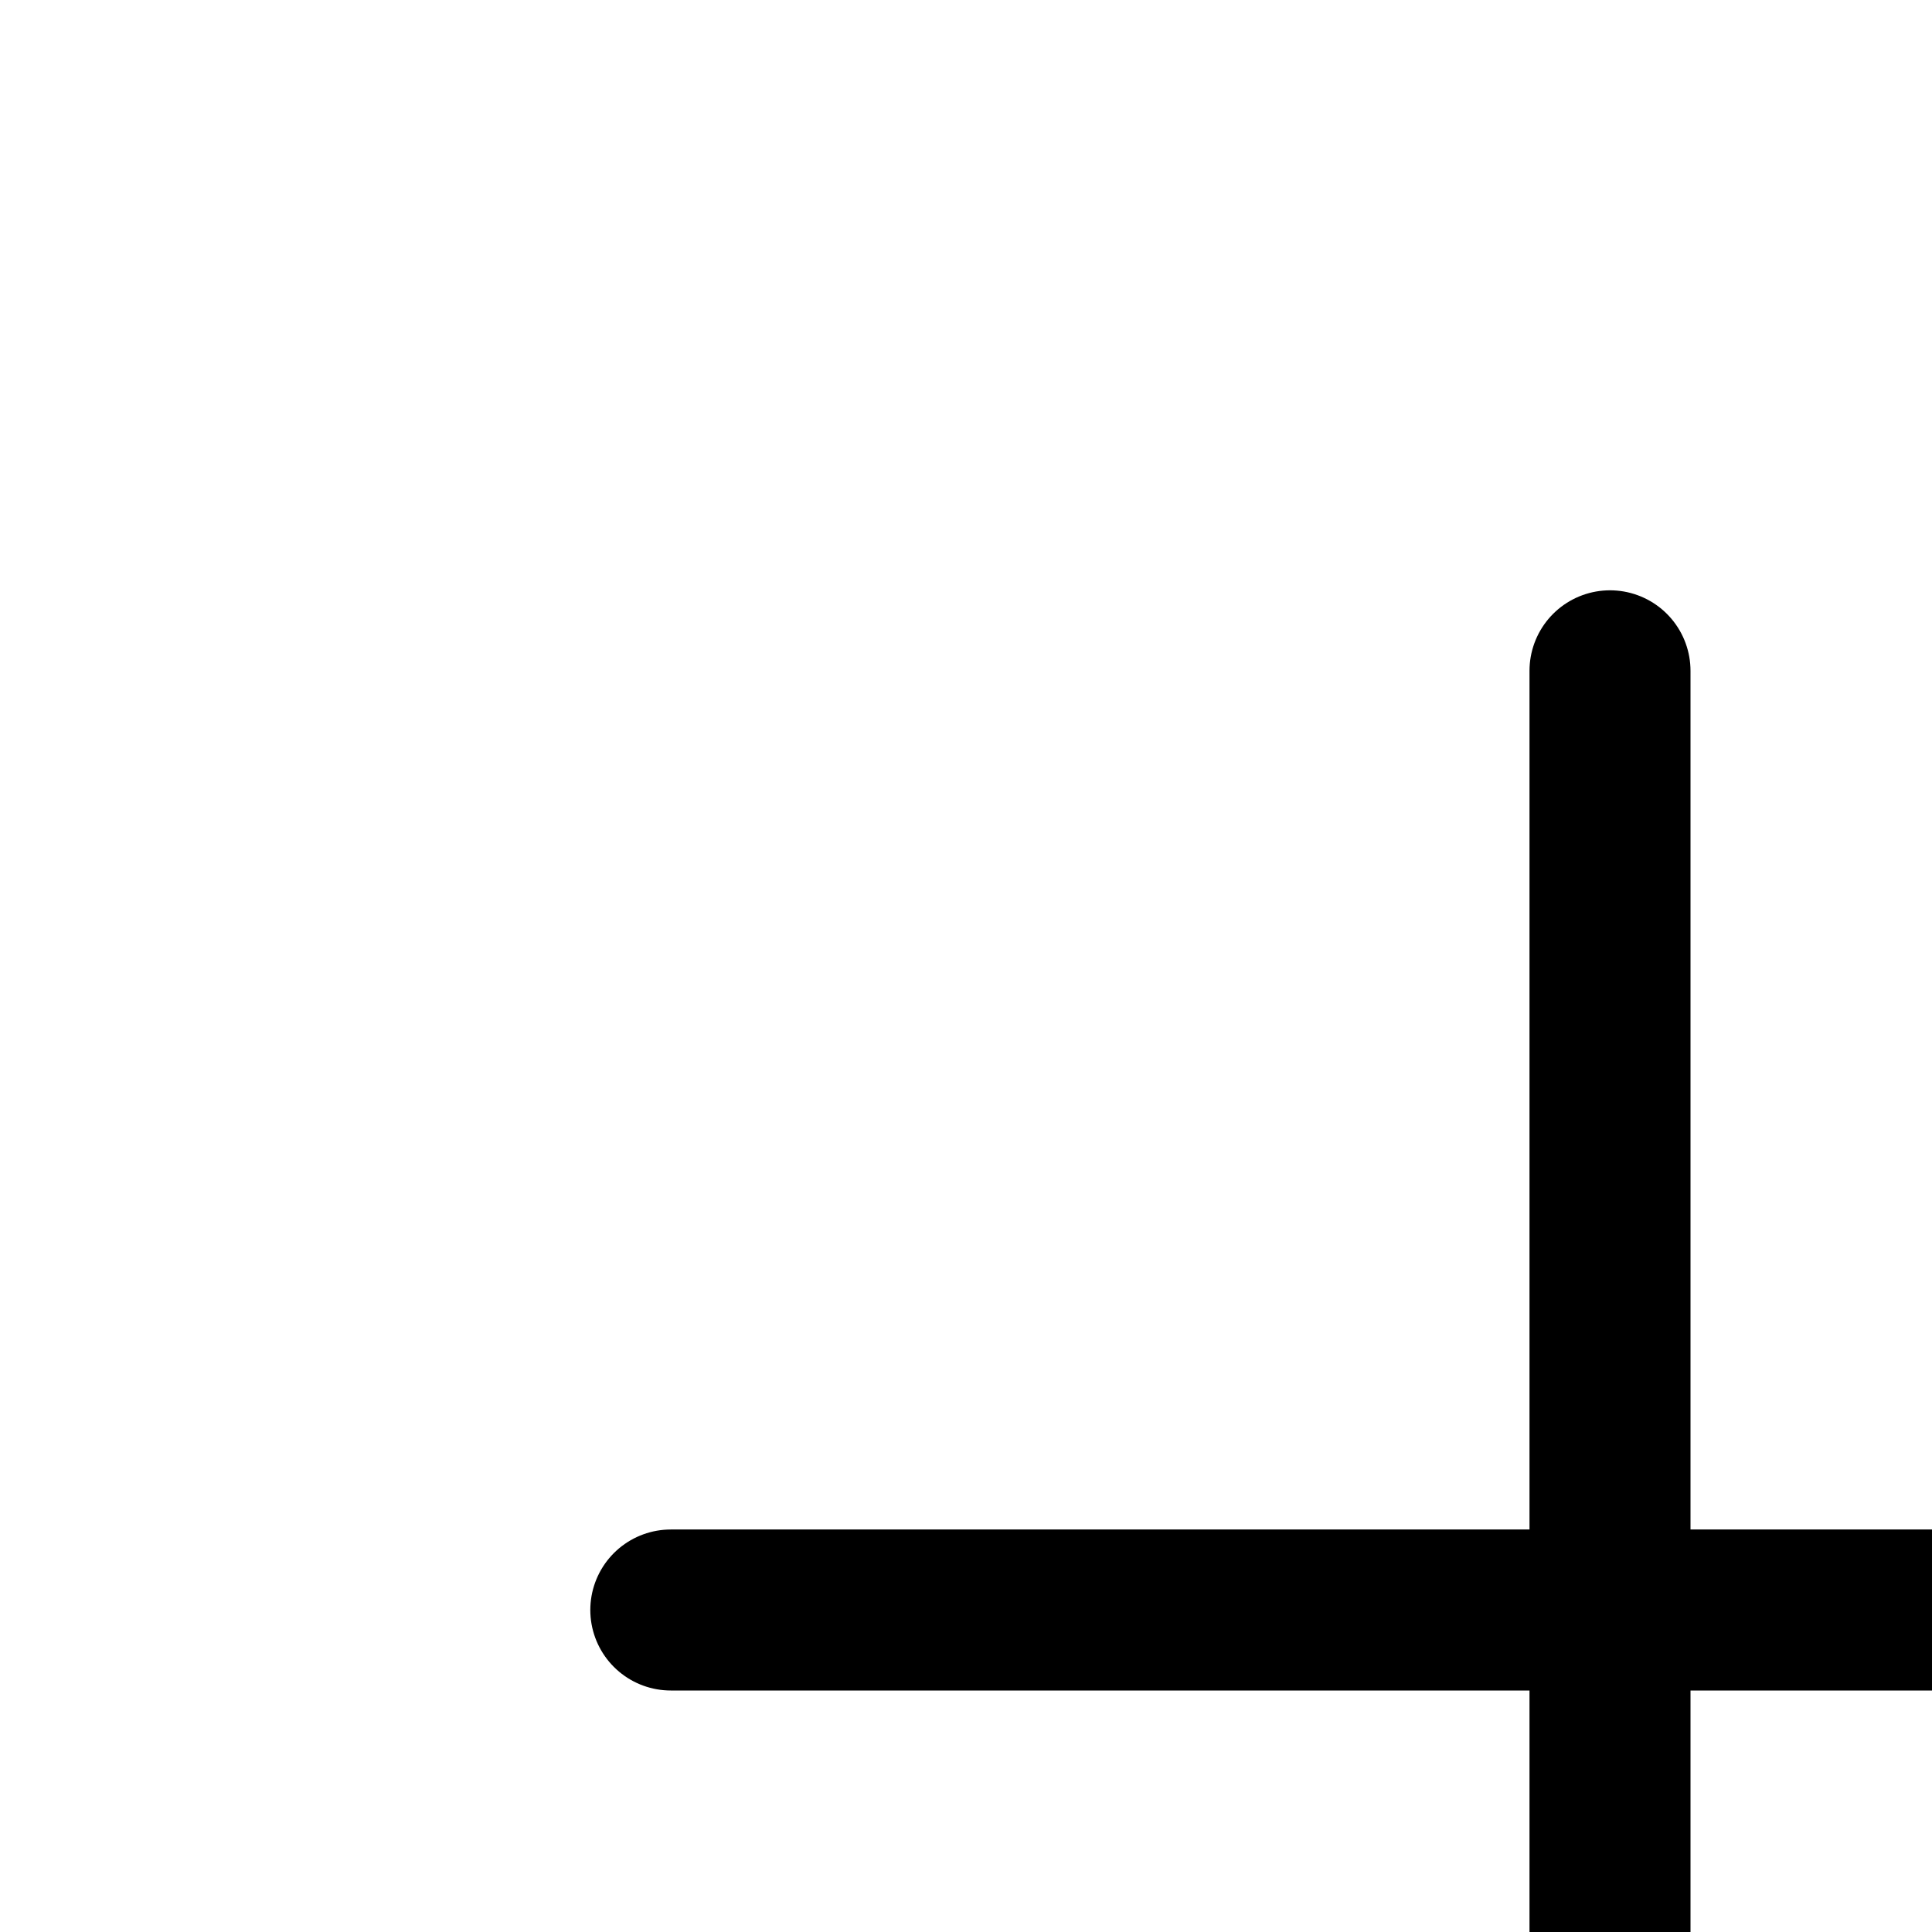
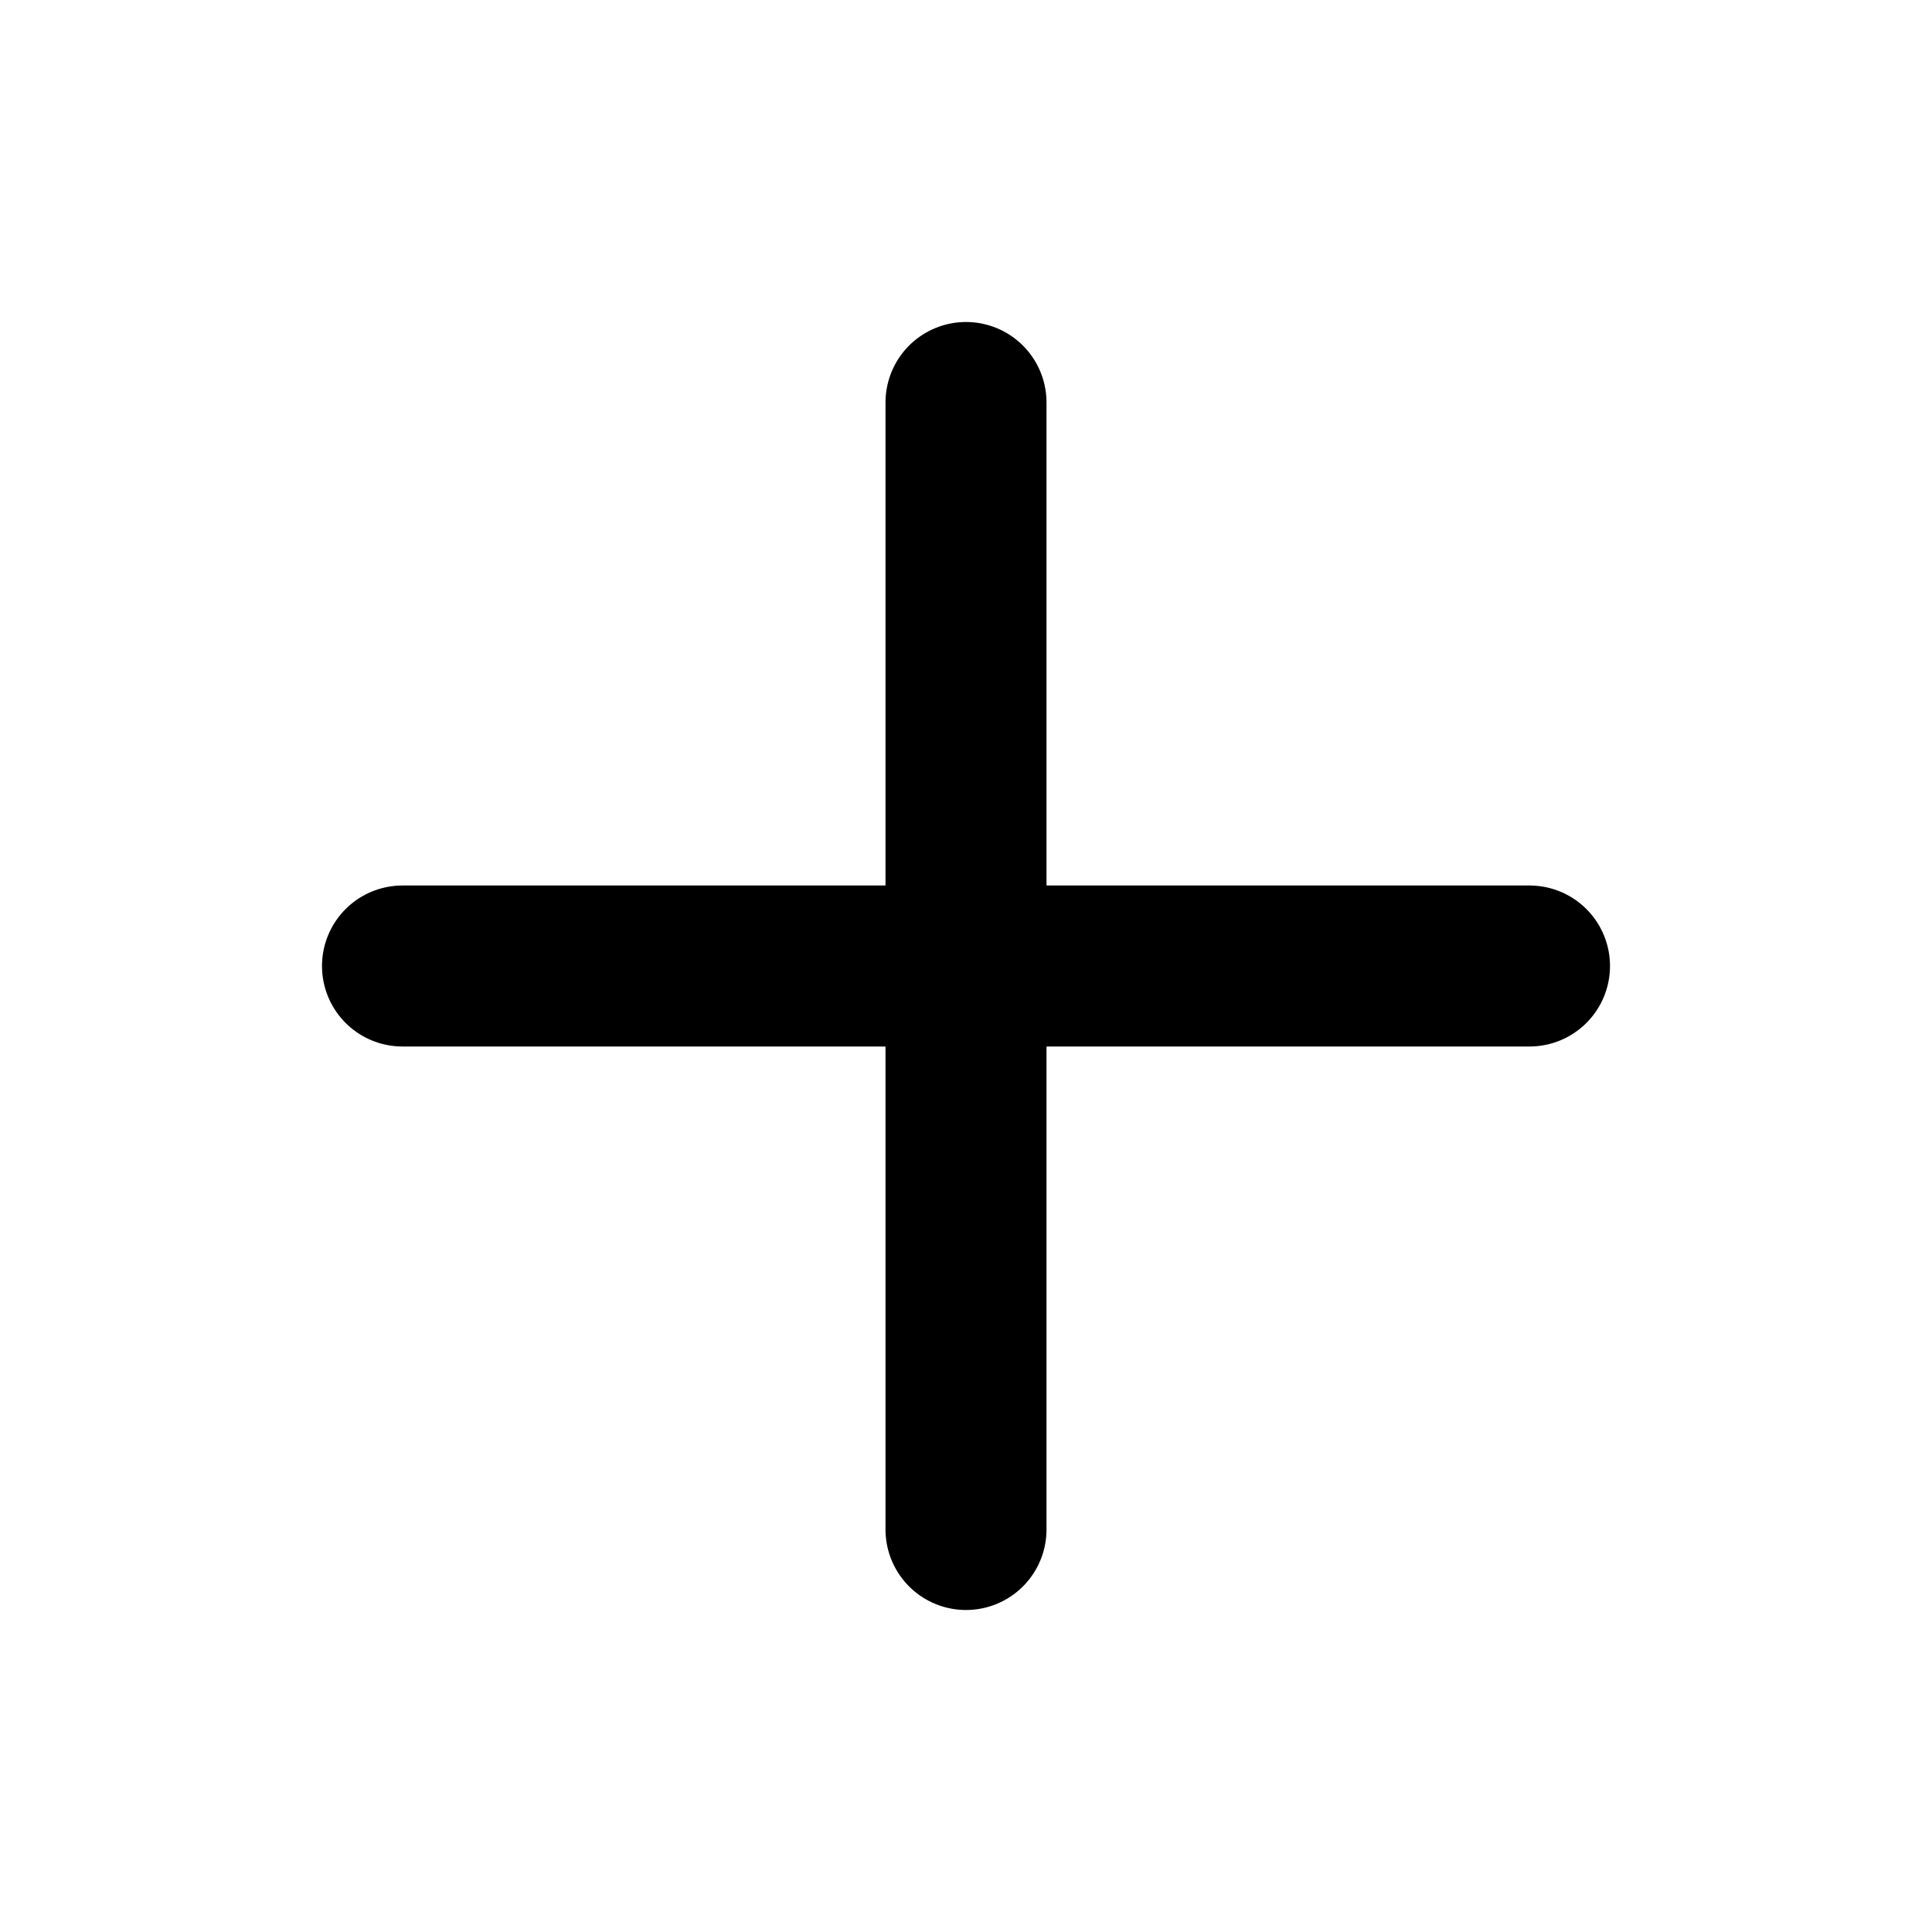
<svg xmlns="http://www.w3.org/2000/svg" width="24" height="24" viewBox="0 0 24 24" fill="none">
-   <path d="M20 8.333V31.667" stroke="black" stroke-width="2" stroke-linecap="round" stroke-linejoin="round" />
-   <path d="M8.333 20H31.667" stroke="black" stroke-width="2" stroke-linecap="round" stroke-linejoin="round" />
+   <path d="M12 5V19" stroke="black" stroke-width="2" stroke-linecap="round" stroke-linejoin="round" />
+   <path d="M5 12H19" stroke="black" stroke-width="2" stroke-linecap="round" stroke-linejoin="round" />
</svg>
